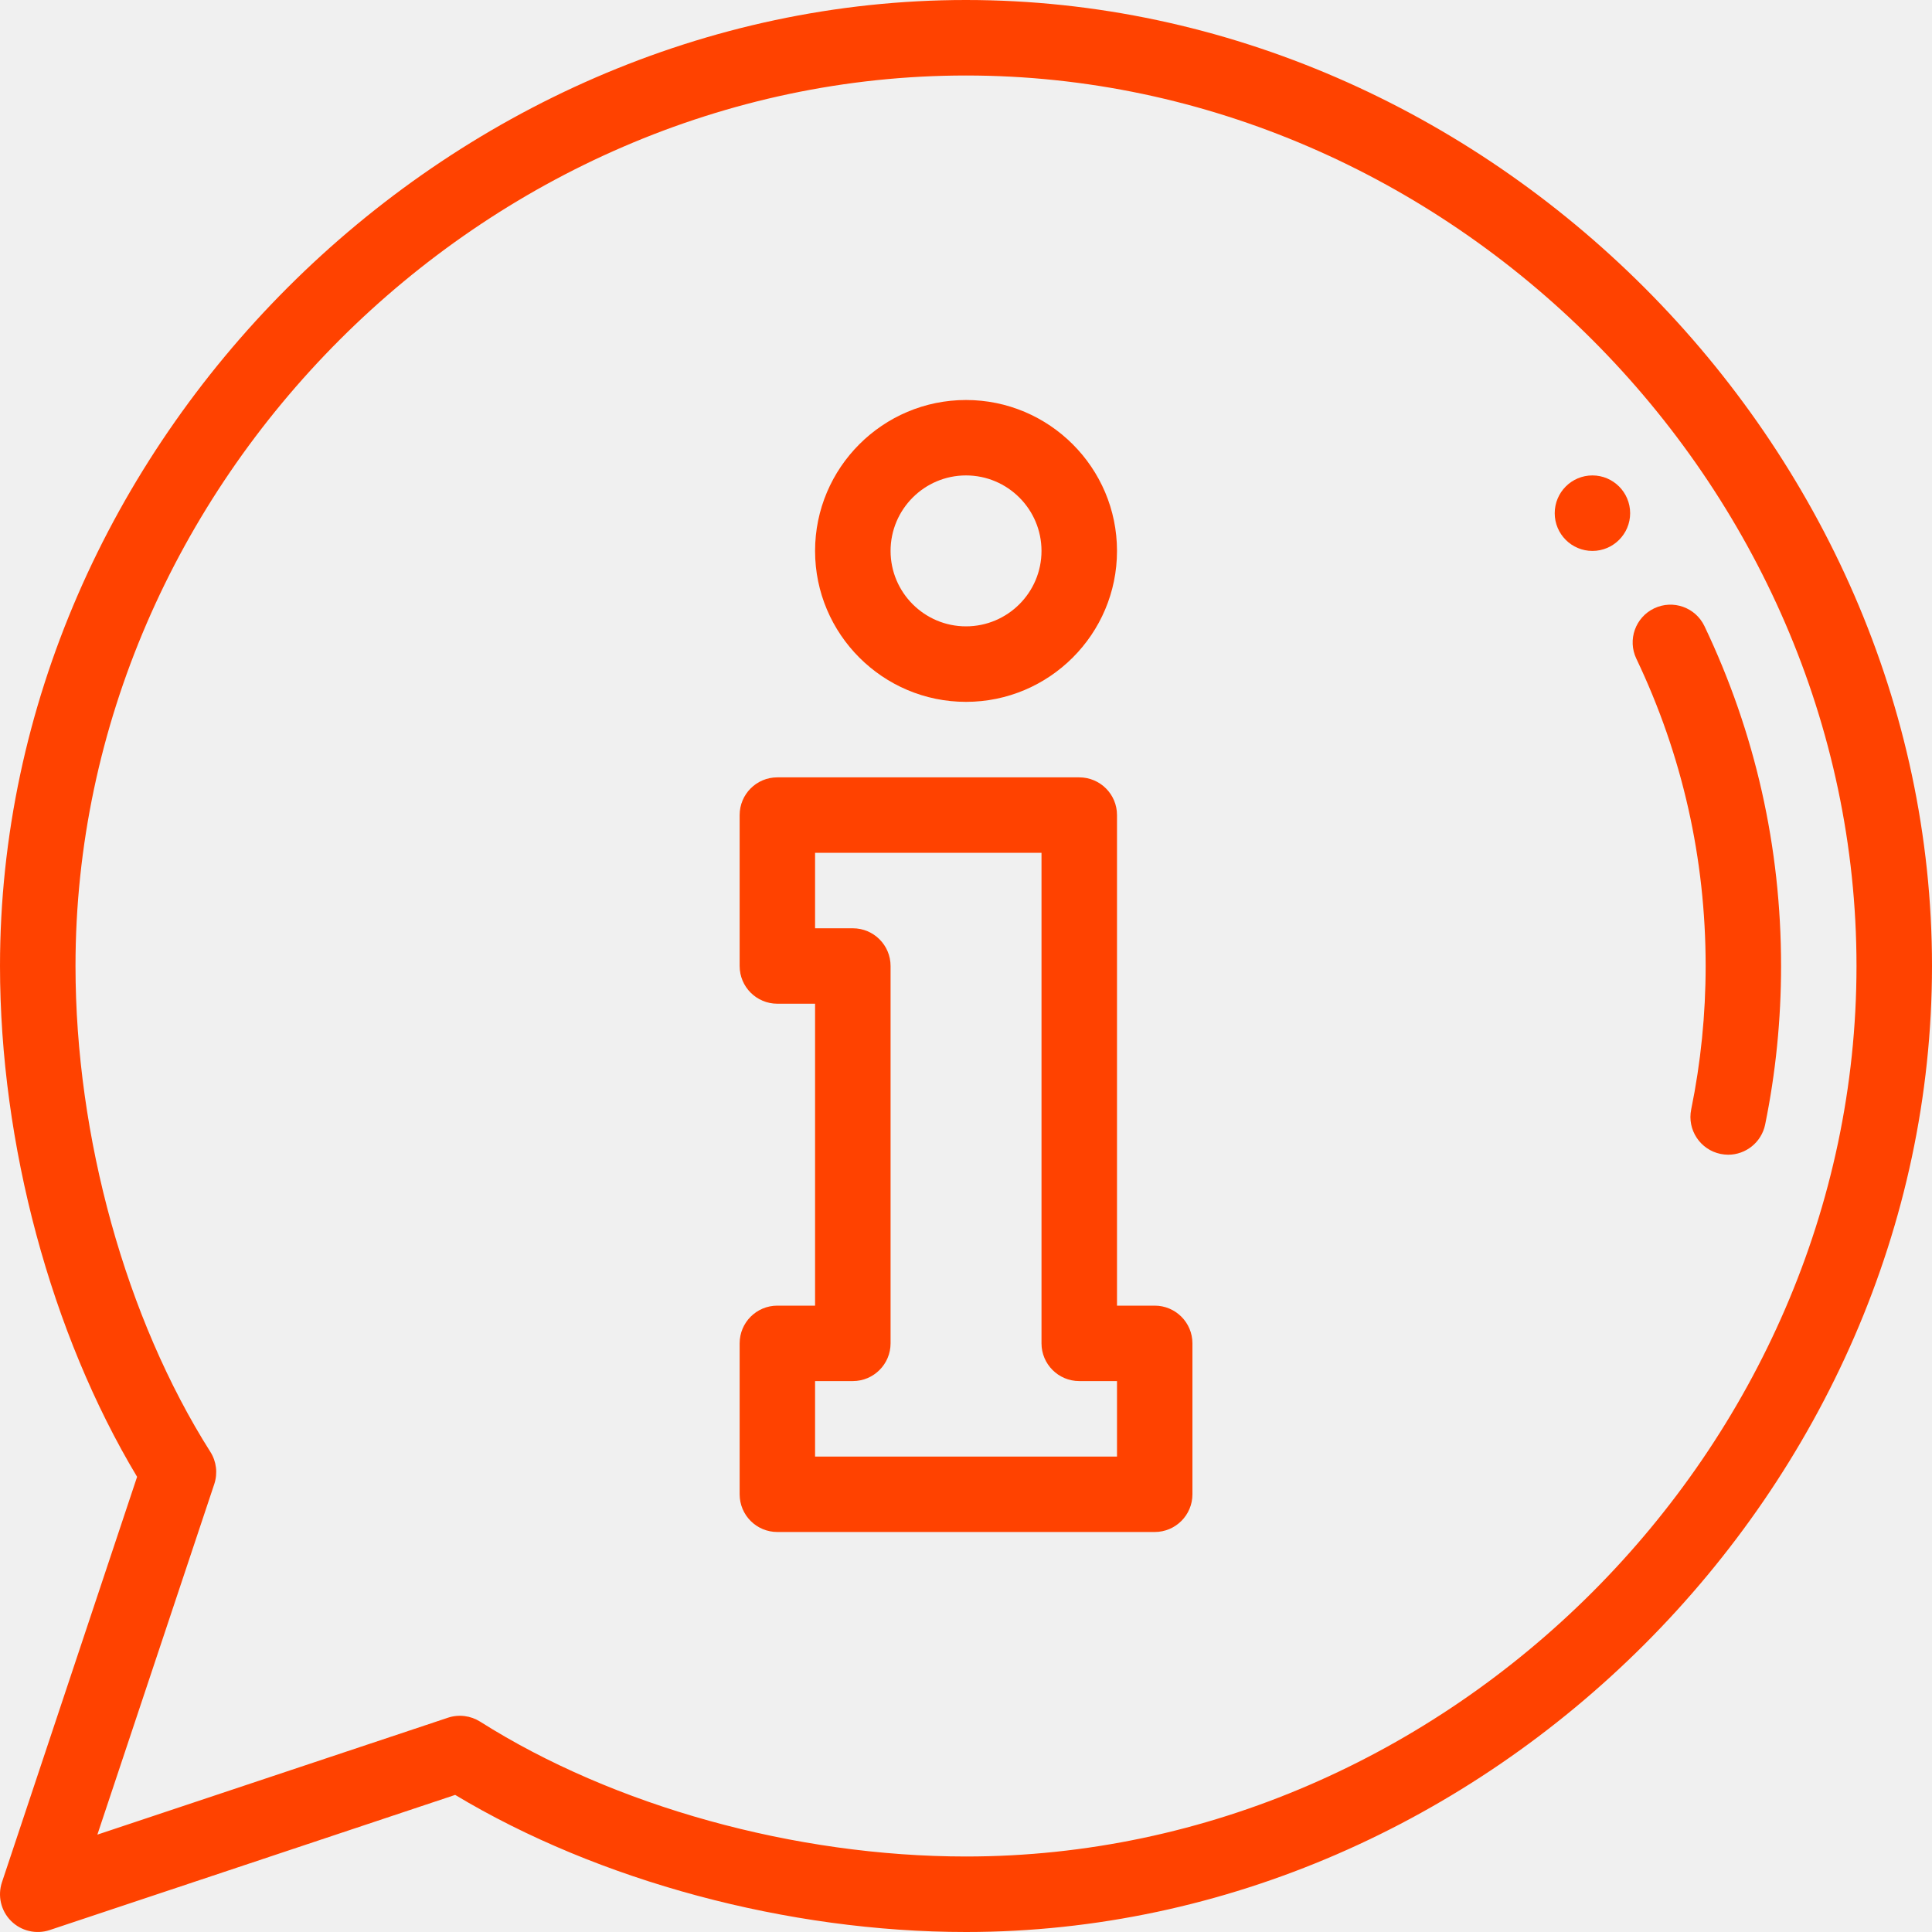
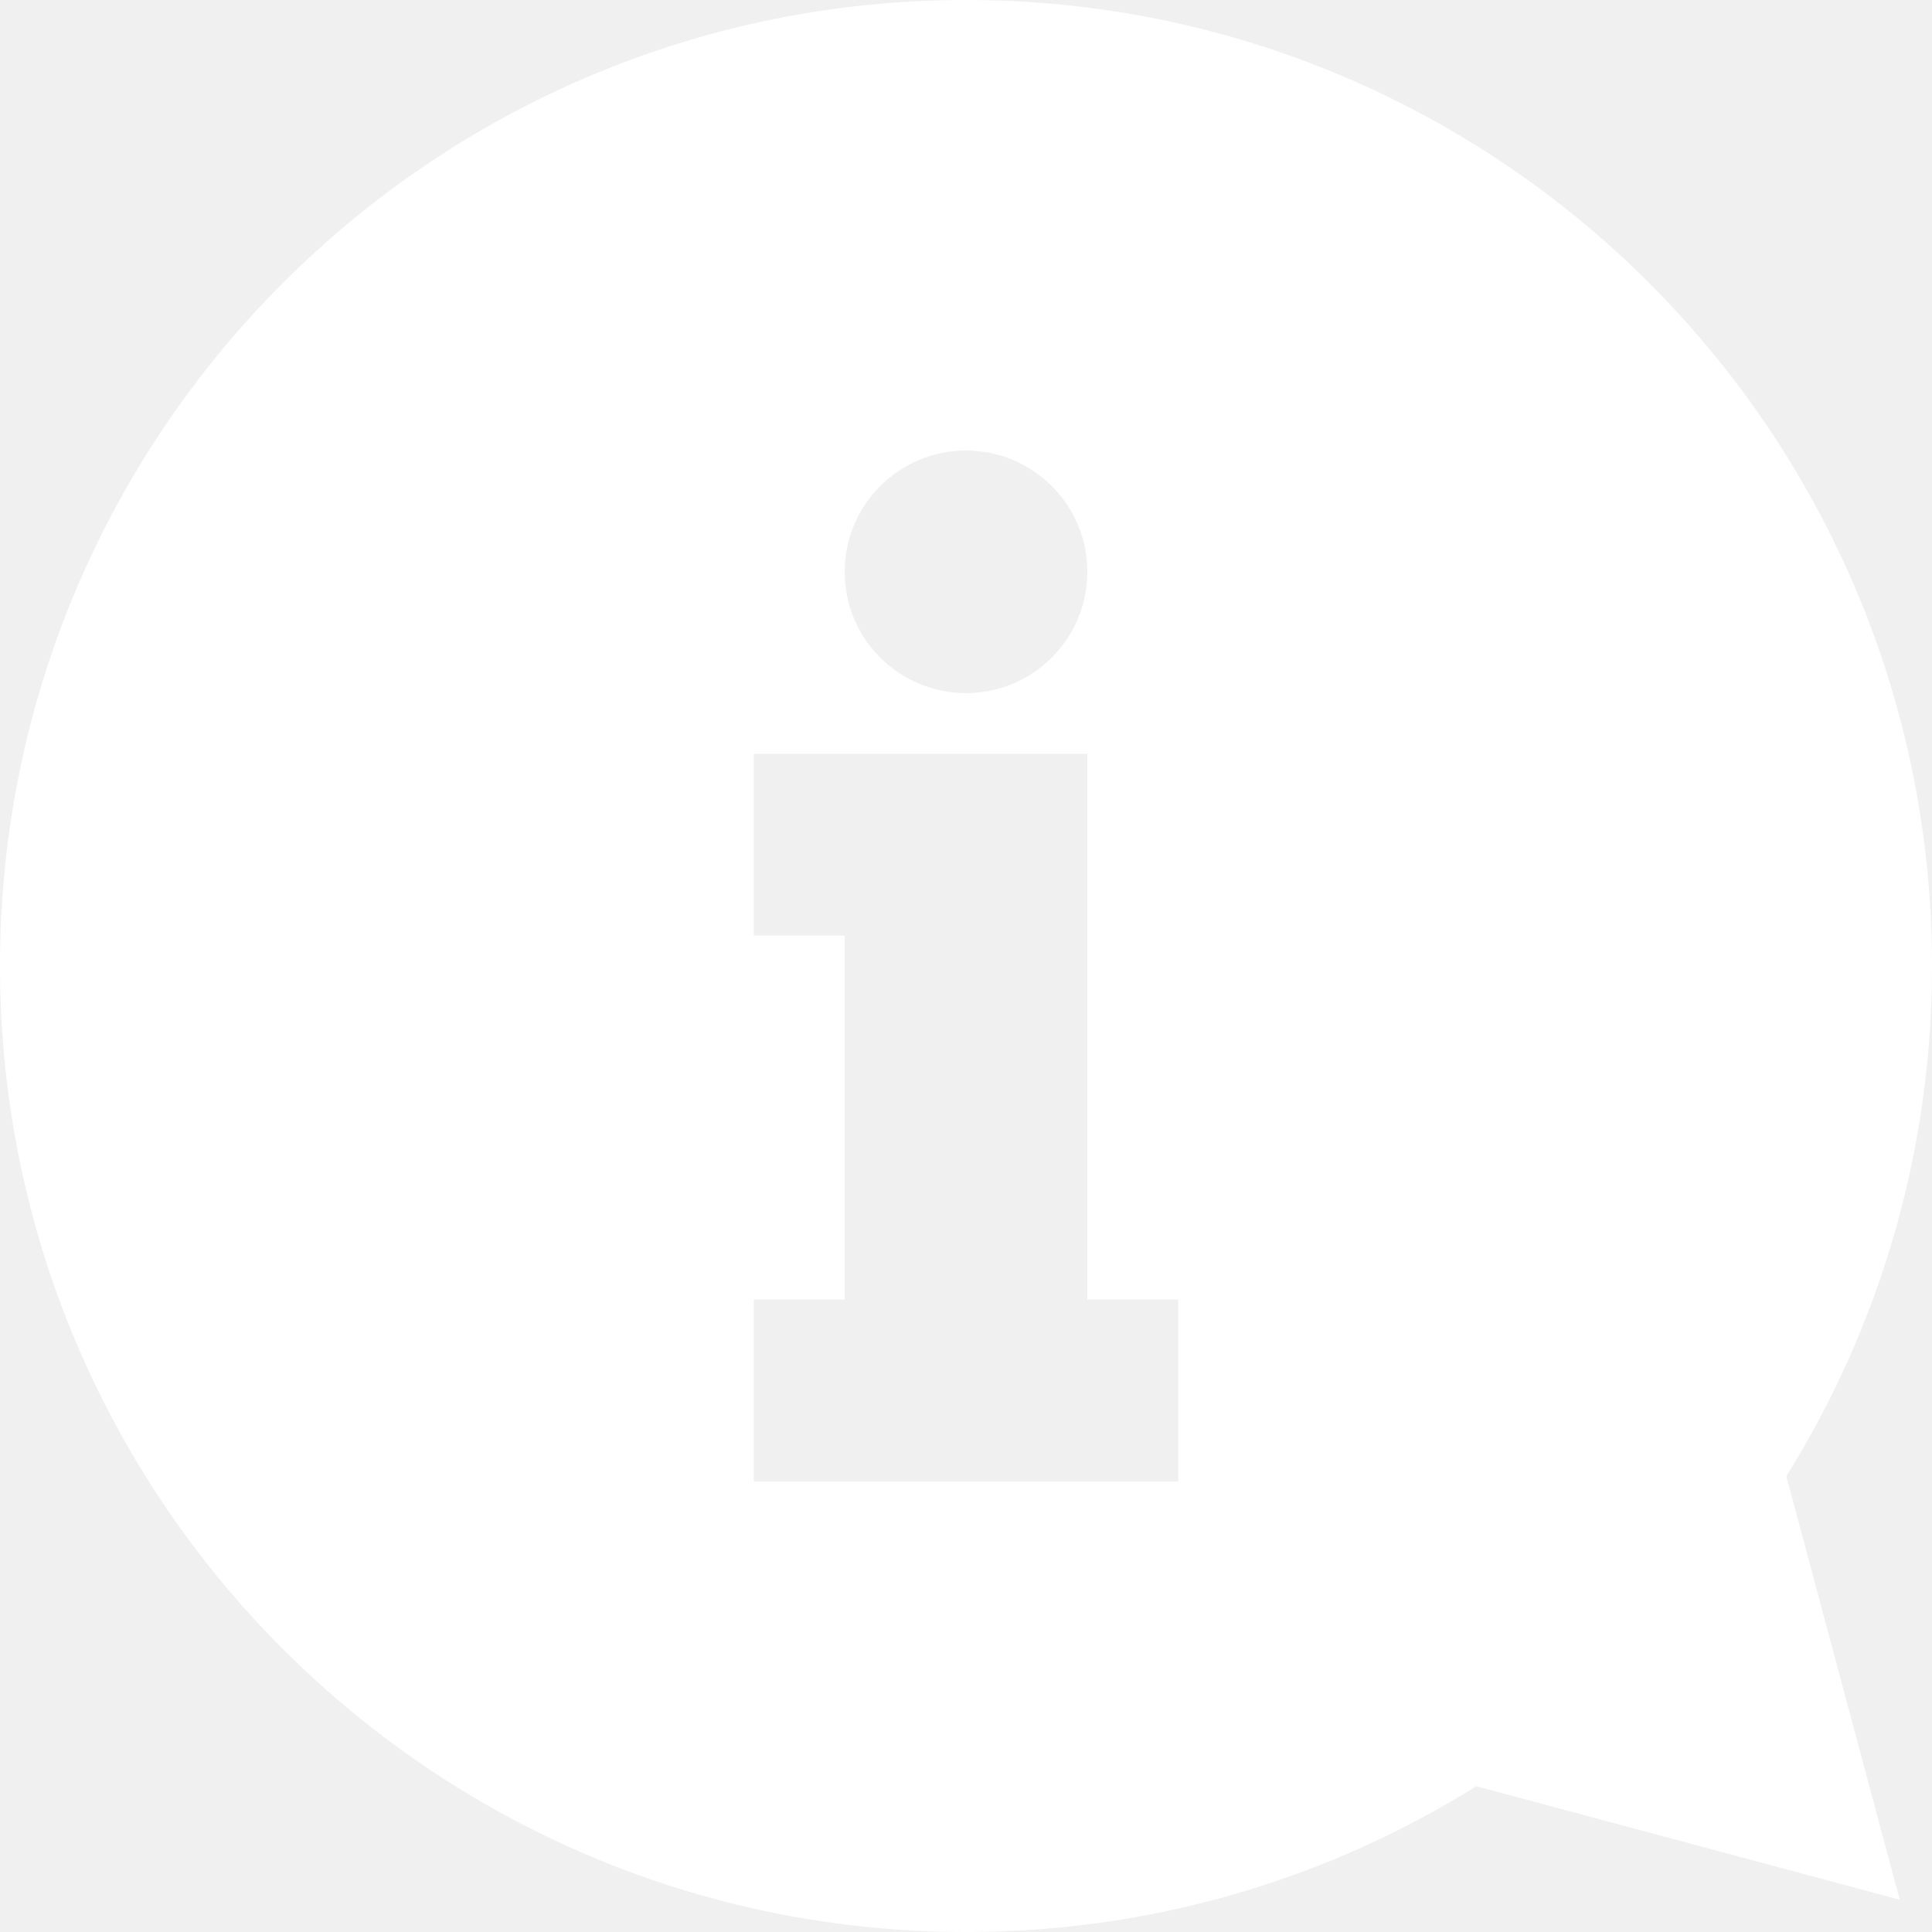
- <svg xmlns="http://www.w3.org/2000/svg" width="25" height="25" viewBox="0 0 25 25" fill="none">
-   <path d="M20.118 6.641C20.118 6.91 20.336 7.129 20.606 7.129C20.875 7.129 21.094 6.91 21.094 6.641C21.094 6.371 20.875 6.152 20.606 6.152C20.336 6.152 20.118 6.371 20.118 6.641Z" fill="#FF4200" />
-   <path d="M22.071 12.5C22.071 13.126 22.008 13.75 21.884 14.356C21.83 14.62 22.001 14.878 22.265 14.932C22.298 14.938 22.331 14.942 22.363 14.942C22.59 14.942 22.794 14.782 22.841 14.551C22.978 13.881 23.047 13.191 23.047 12.5C23.047 10.963 22.714 9.483 22.056 8.103C21.94 7.859 21.649 7.756 21.405 7.872C21.162 7.988 21.058 8.279 21.174 8.523C21.769 9.771 22.071 11.109 22.071 12.5Z" fill="#FF4200" />
-   <path d="M14.942 16.895H14.454V10.547C14.454 10.277 14.235 10.059 13.965 10.059H10.059C9.789 10.059 9.571 10.277 9.571 10.547V12.5C9.571 12.77 9.789 12.988 10.059 12.988H10.547V16.895H10.059C9.789 16.895 9.571 17.113 9.571 17.383V19.336C9.571 19.606 9.789 19.824 10.059 19.824H14.942C15.211 19.824 15.43 19.606 15.43 19.336V17.383C15.43 17.113 15.211 16.895 14.942 16.895ZM14.454 18.848H10.547V17.871H11.036C11.305 17.871 11.524 17.652 11.524 17.383V12.5C11.524 12.23 11.305 12.012 11.036 12.012H10.547V11.035H13.477V17.383C13.477 17.652 13.696 17.871 13.965 17.871H14.454V18.848Z" fill="#FF4200" />
-   <path d="M12.5 9.082C13.577 9.082 14.454 8.206 14.454 7.129C14.454 6.052 13.577 5.176 12.5 5.176C11.424 5.176 10.547 6.052 10.547 7.129C10.547 8.206 11.424 9.082 12.5 9.082ZM12.5 6.152C13.039 6.152 13.477 6.59 13.477 7.129C13.477 7.667 13.039 8.105 12.5 8.105C11.962 8.105 11.524 7.667 11.524 7.129C11.524 6.59 11.962 6.152 12.5 6.152Z" fill="#FF4200" />
-   <path d="M12.5 0C5.763 0 2.12929e-05 5.752 2.12929e-05 12.5C2.12929e-05 14.805 0.661 17.256 1.774 19.11L0.025 24.357C-0.033 24.533 0.012 24.726 0.143 24.857C0.274 24.988 0.468 25.033 0.643 24.975L5.89 23.226C7.744 24.34 10.195 25 12.5 25C19.239 25 25 19.247 25 12.5C25 5.761 19.247 0 12.5 0V0ZM12.5 24.023C10.289 24.023 7.939 23.371 6.213 22.278C6.091 22.201 5.938 22.18 5.797 22.227L1.26 23.74L2.773 19.203C2.819 19.064 2.801 18.911 2.722 18.787C1.629 17.062 0.977 14.711 0.977 12.5C0.977 6.254 6.254 0.977 12.5 0.977C18.746 0.977 24.023 6.254 24.023 12.5C24.023 18.746 18.746 24.023 12.5 24.023Z" fill="#FF4200" />
+ <svg xmlns="http://www.w3.org/2000/svg" width="20" height="20" viewBox="0 0 20 20" fill="none">
+   <path d="M18.492 15.282C19.448 13.749 20 11.939 20 10C20 4.476 15.523 0 10 0C4.477 0 0 4.476 0 10C0 15.524 4.477 20 10 20C11.94 20 13.75 19.447 15.283 18.491L19.666 19.666L18.492 15.282ZM10 4.664C10.693 4.664 11.256 5.226 11.256 5.919C11.256 6.612 10.694 7.175 10 7.175C9.306 7.175 8.744 6.613 8.744 5.919C8.744 5.226 9.307 4.664 10 4.664ZM12.197 15.337H7.803V13.453H8.744V9.686H7.803V7.803H11.256V9.686V13.453H12.197V15.337H12.197Z" fill="white" />
</svg>
